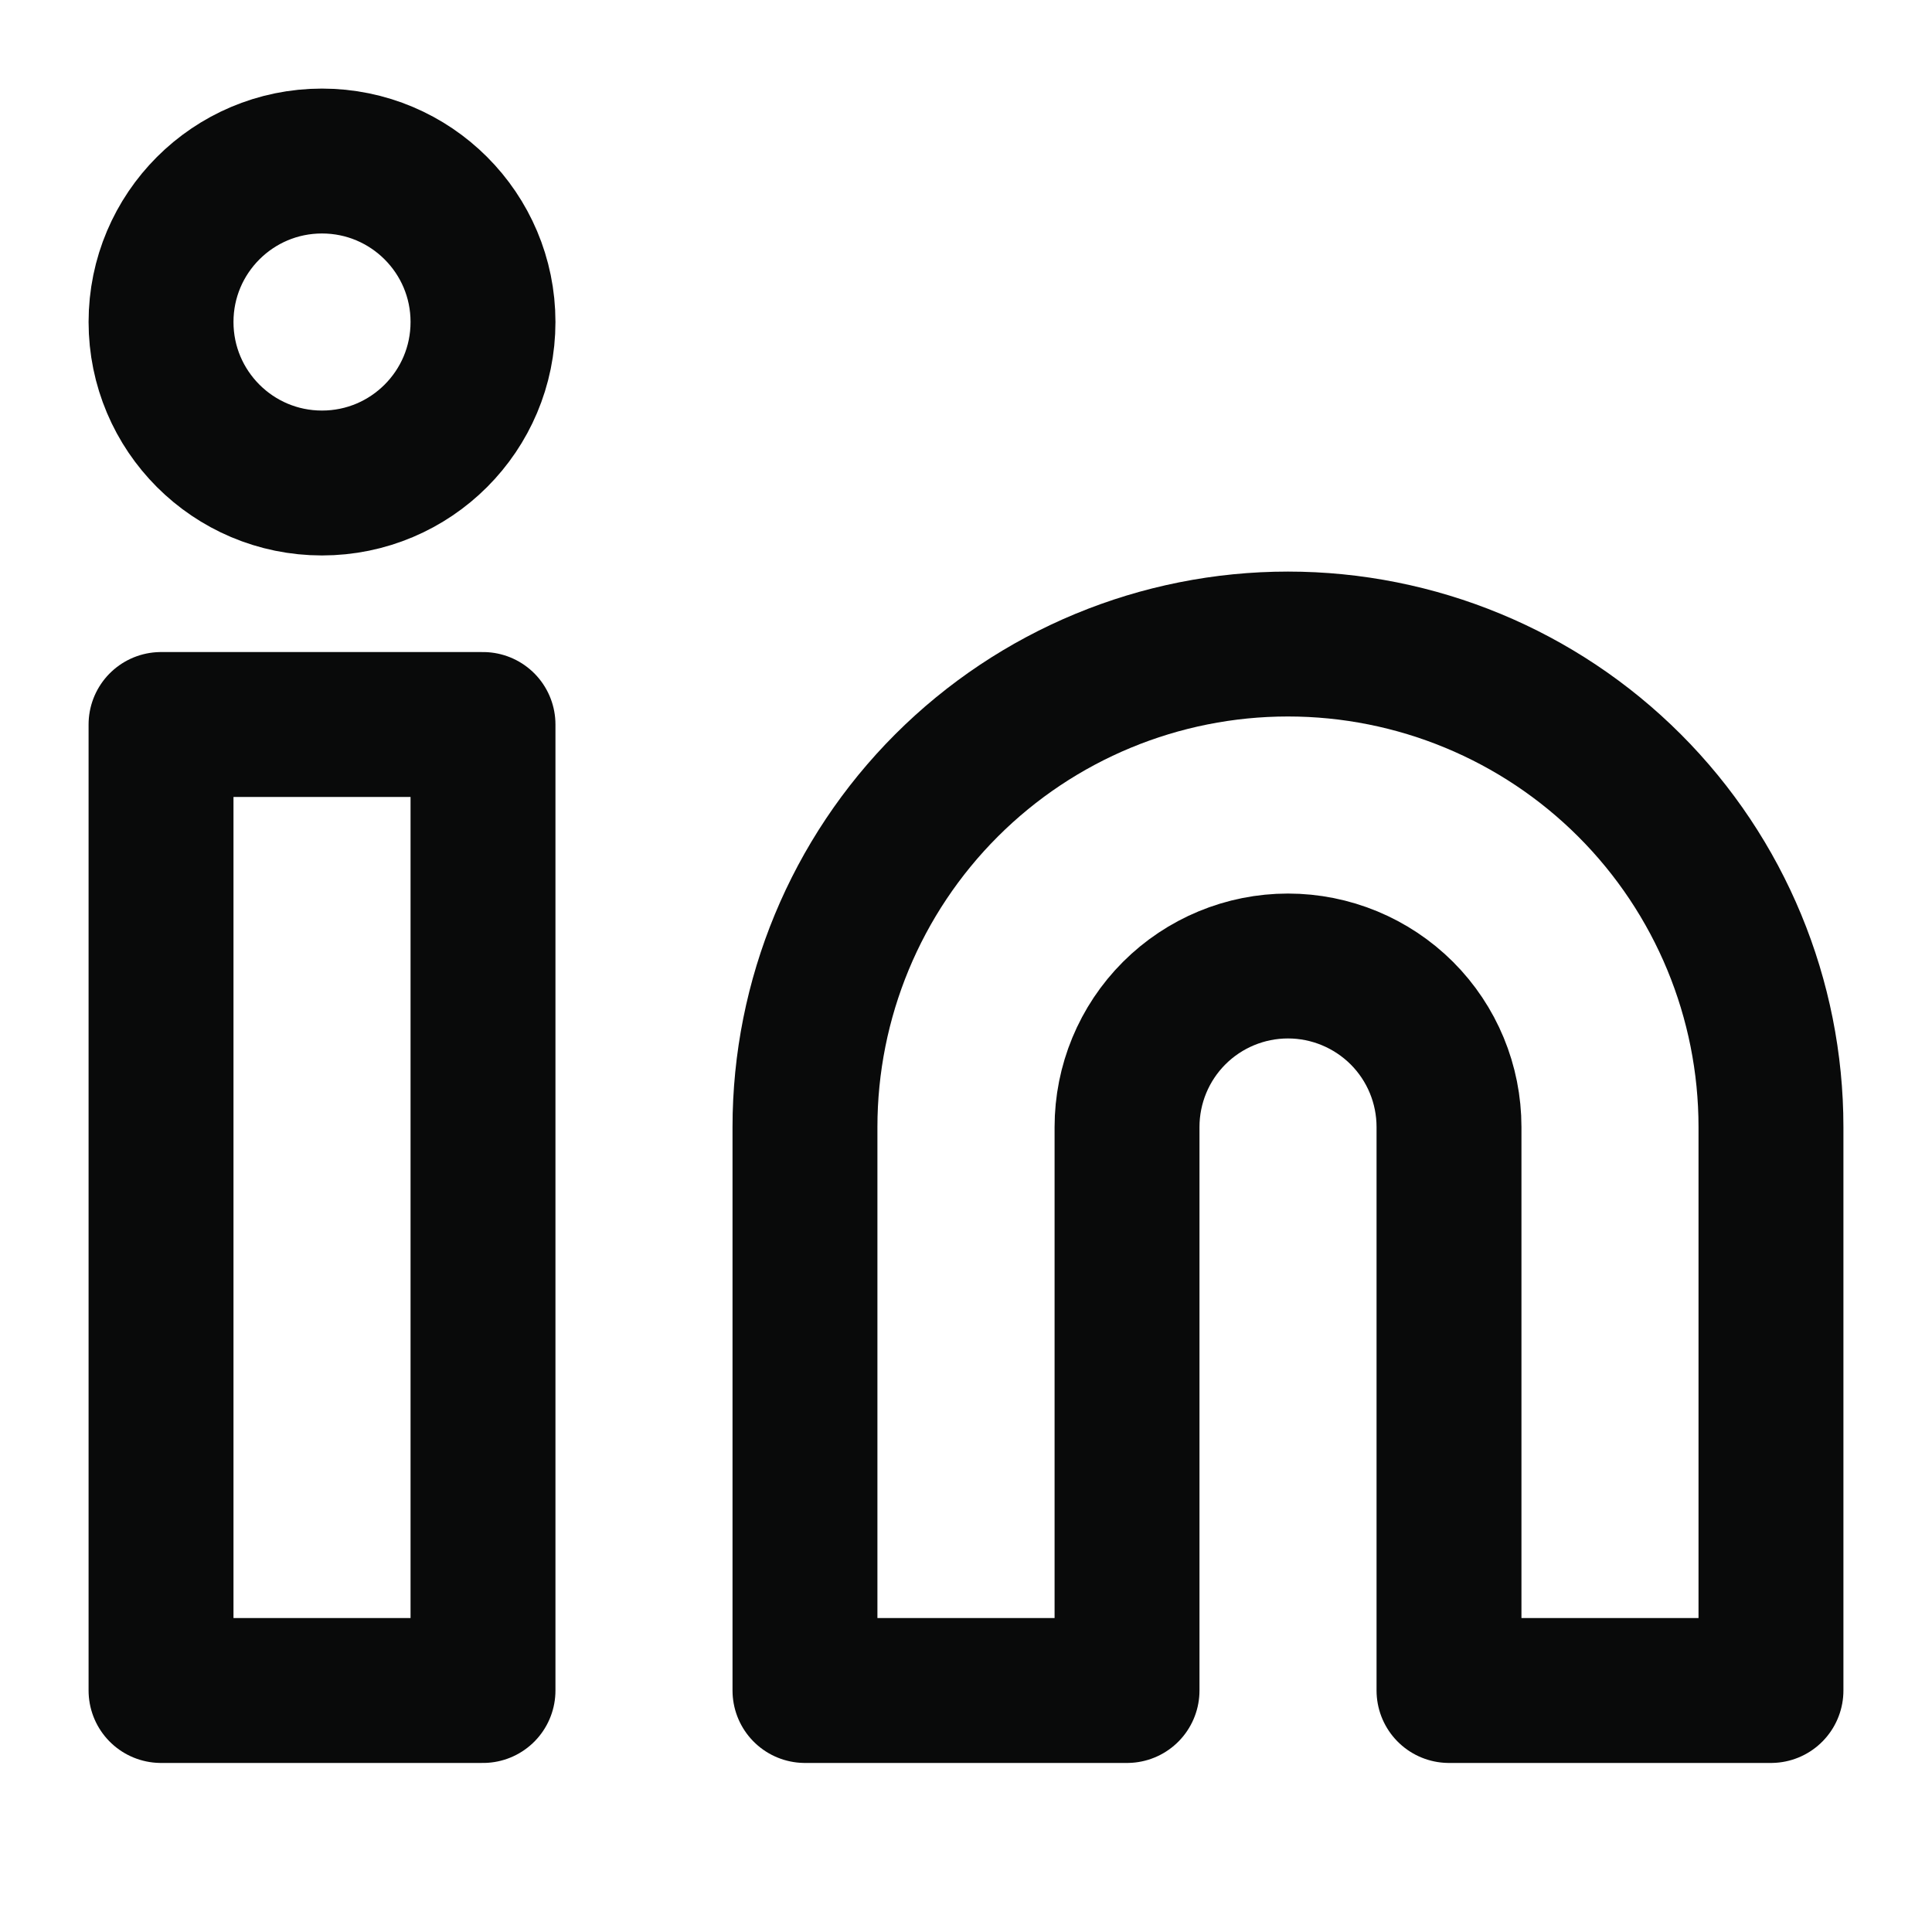
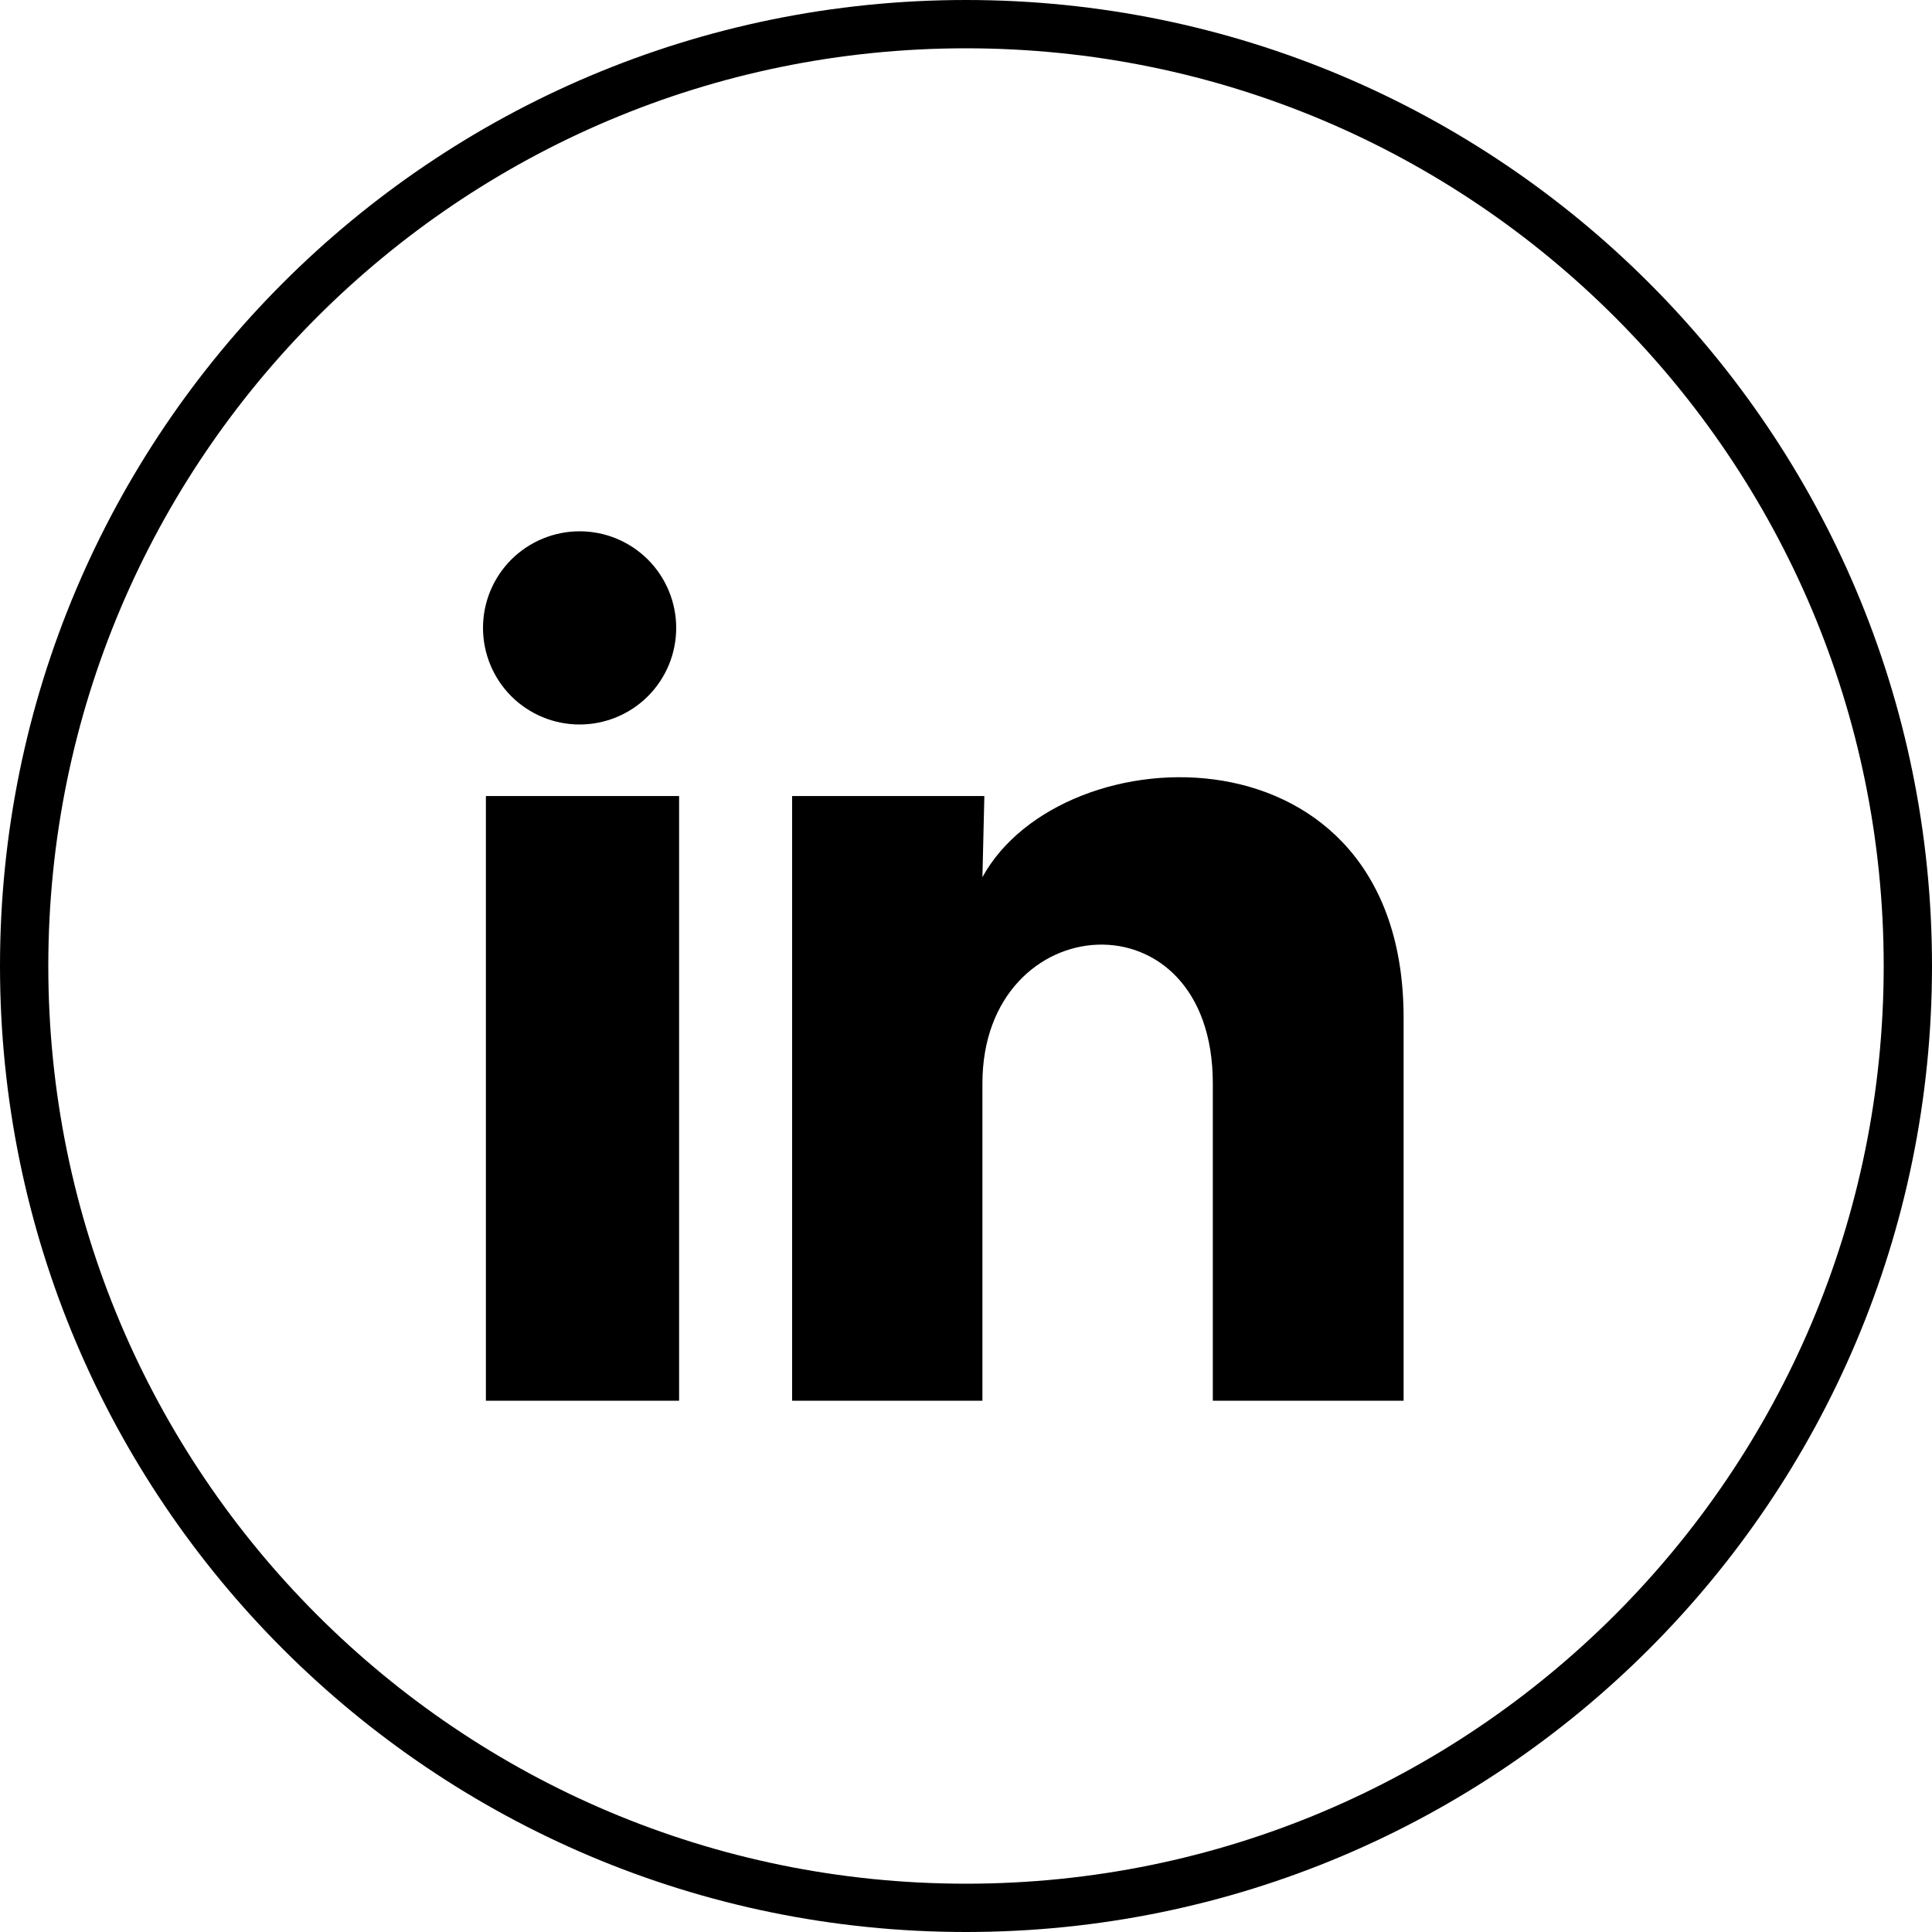
- <svg xmlns="http://www.w3.org/2000/svg" width="20" height="20" viewBox="0 0 20 20" fill="none">
-   <path d="M13.333 6.667C14.659 6.667 15.931 7.193 16.869 8.131C17.807 9.069 18.333 10.341 18.333 11.667V17.5H15V11.667C15 11.225 14.825 10.801 14.512 10.488C14.199 10.176 13.775 10 13.333 10C12.891 10 12.467 10.176 12.155 10.488C11.842 10.801 11.667 11.225 11.667 11.667V17.5H8.333V11.667C8.333 10.341 8.86 9.069 9.798 8.131C10.736 7.193 12.007 6.667 13.333 6.667Z" stroke="#090A0A" stroke-width="1.5" stroke-linecap="round" stroke-linejoin="round" />
-   <path d="M5 7.5H1.667V17.5H5V7.5Z" stroke="#090A0A" stroke-width="1.5" stroke-linecap="round" stroke-linejoin="round" />
-   <path d="M3.333 5C4.254 5 5 4.254 5 3.333C5 2.413 4.254 1.667 3.333 1.667C2.413 1.667 1.667 2.413 1.667 3.333C1.667 4.254 2.413 5 3.333 5Z" stroke="#090A0A" stroke-width="1.5" stroke-linecap="round" stroke-linejoin="round" />
+ <svg xmlns="http://www.w3.org/2000/svg" width="40" height="40" viewBox="0 0 40 40" fill="none">
+   <circle cx="20" cy="20" r="19.5" stroke="black" />
+   <path d="M14 13.001C14 13.531 13.789 14.04 13.414 14.415C13.038 14.79 12.529 15 11.999 15C11.469 15 10.96 14.789 10.585 14.414C10.21 14.038 10 13.529 10 12.999C10 12.469 10.211 11.96 10.586 11.585C10.962 11.21 11.471 11 12.001 11C12.531 11 13.04 11.211 13.415 11.586C13.79 11.962 14 12.471 14 13.001ZM14.06 16.481H10.06V29.001H14.06V16.481ZM20.38 16.481H16.4V29.001H20.34V22.431C20.34 18.771 25.11 18.431 25.11 22.431V29.001H29.06V21.071C29.06 14.901 22 15.131 20.34 18.161L20.38 16.481Z" fill="black" />
</svg>
